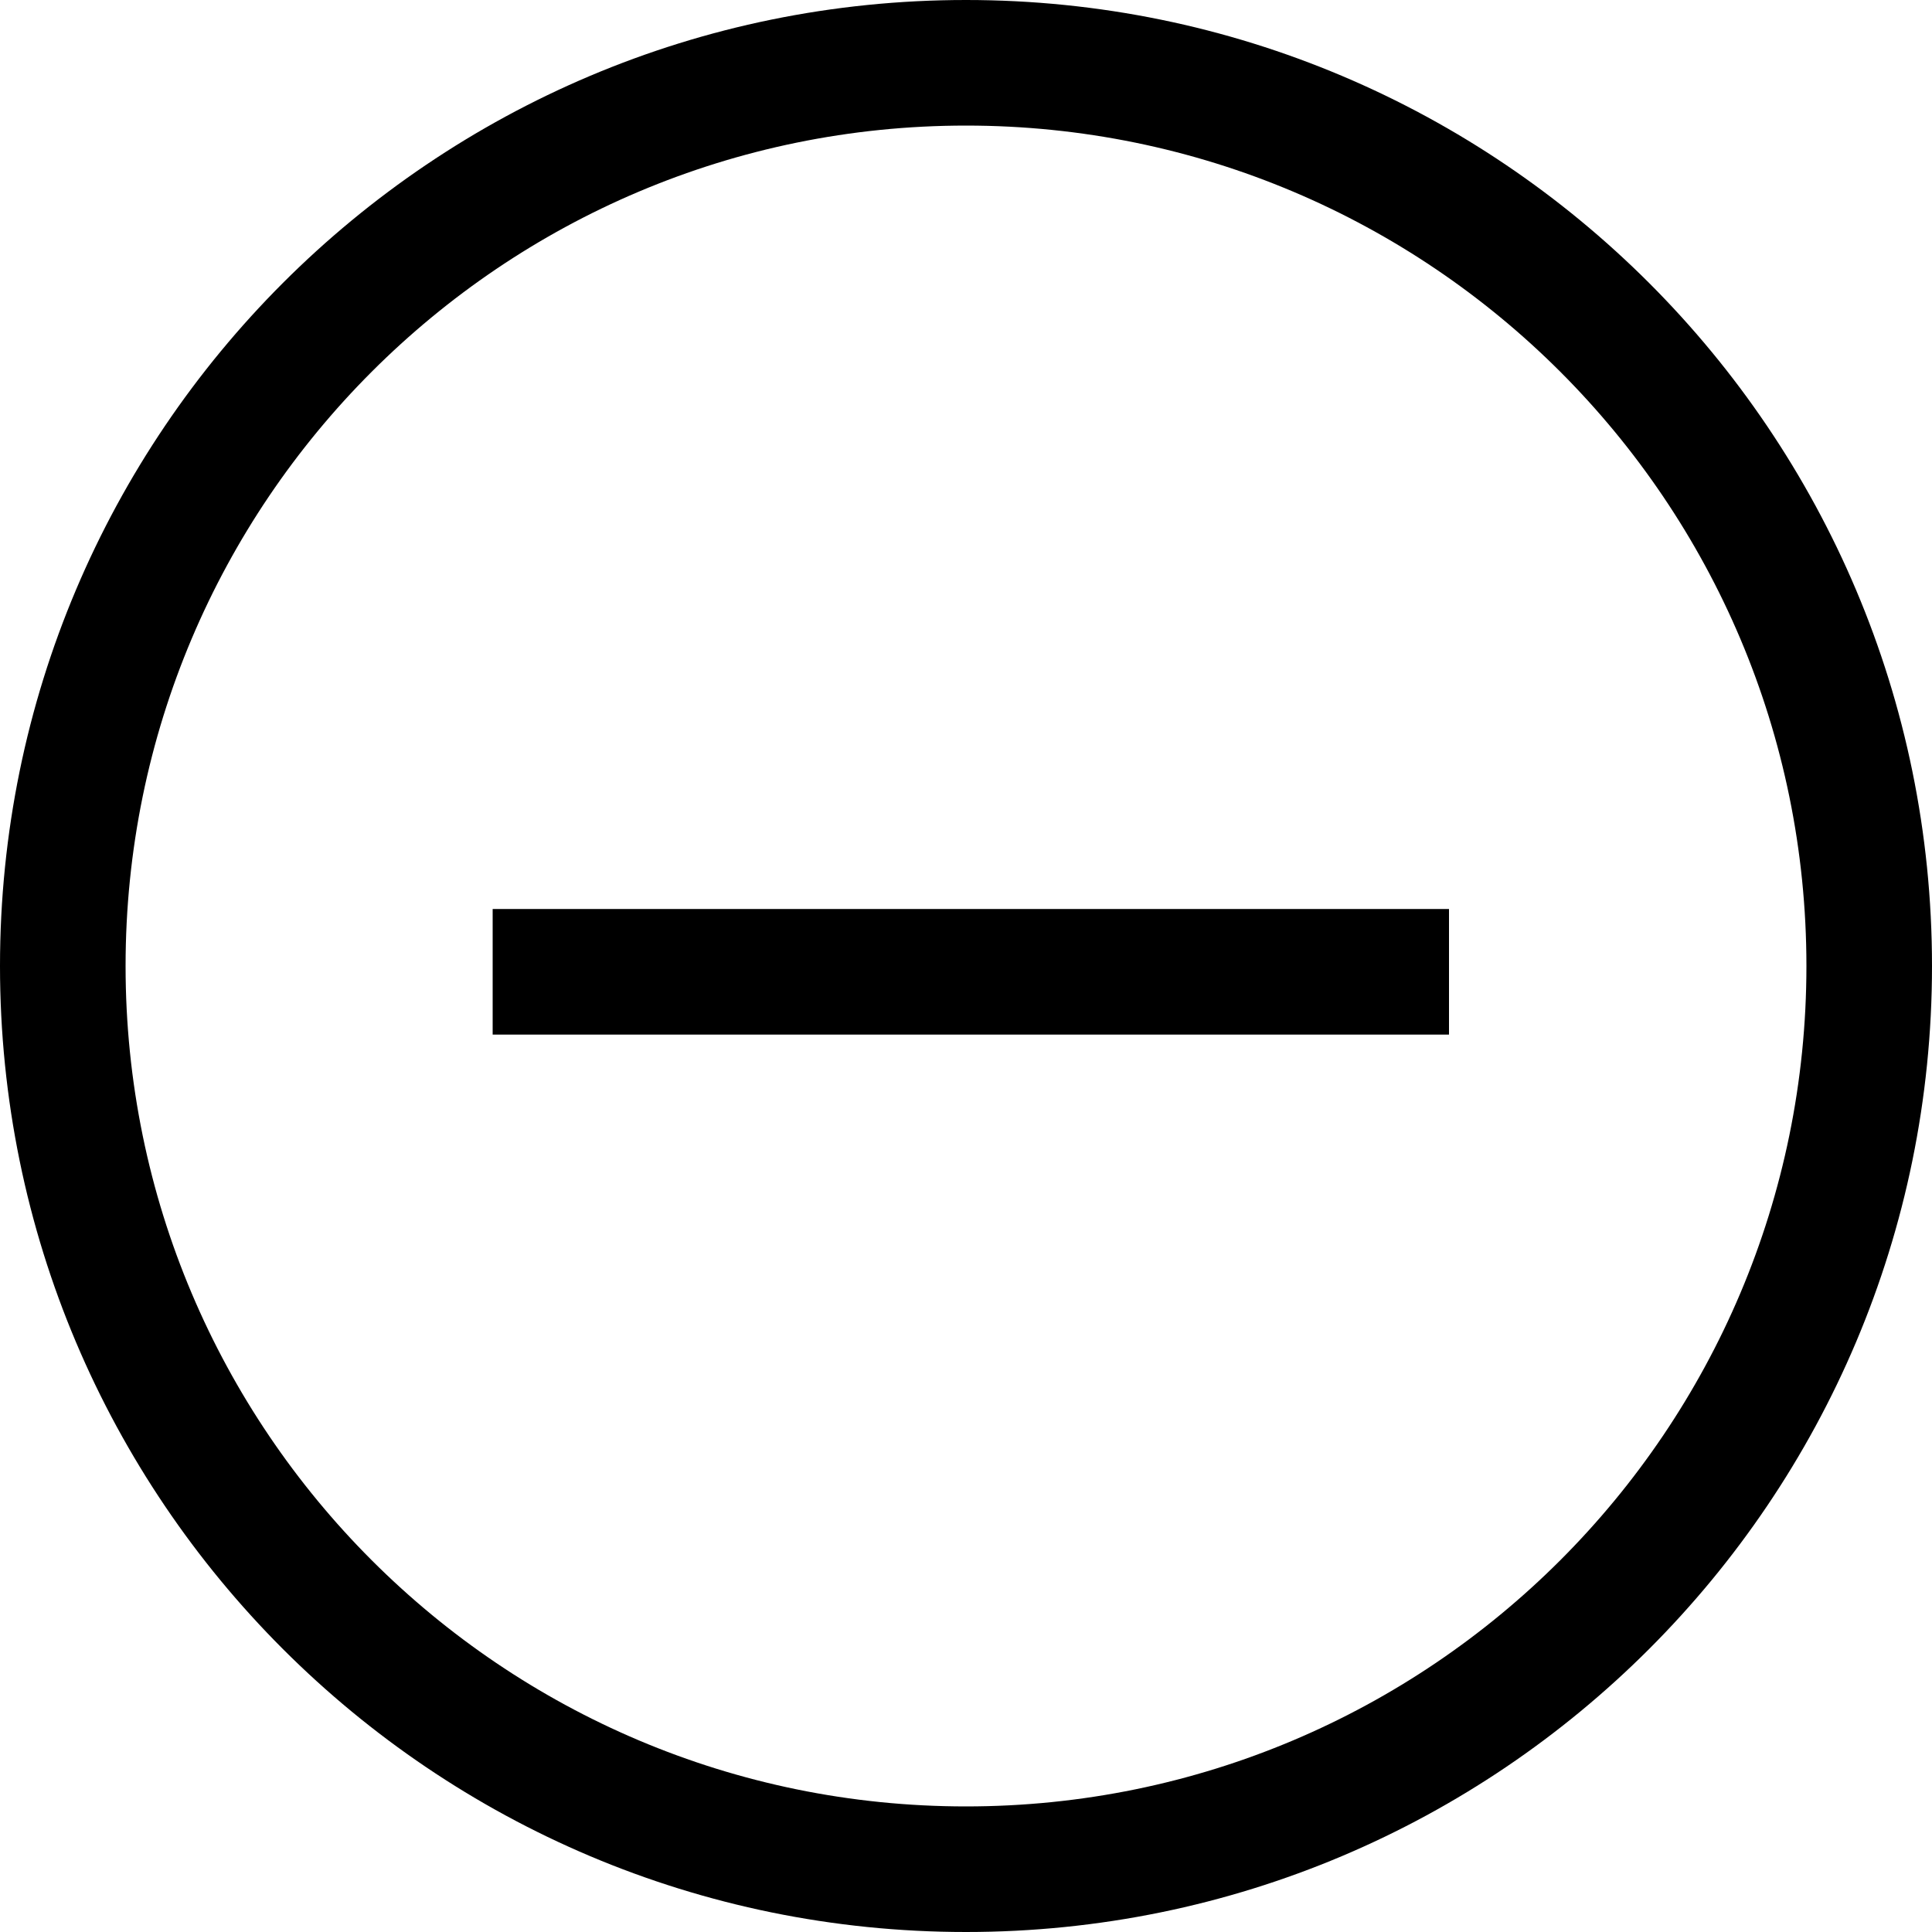
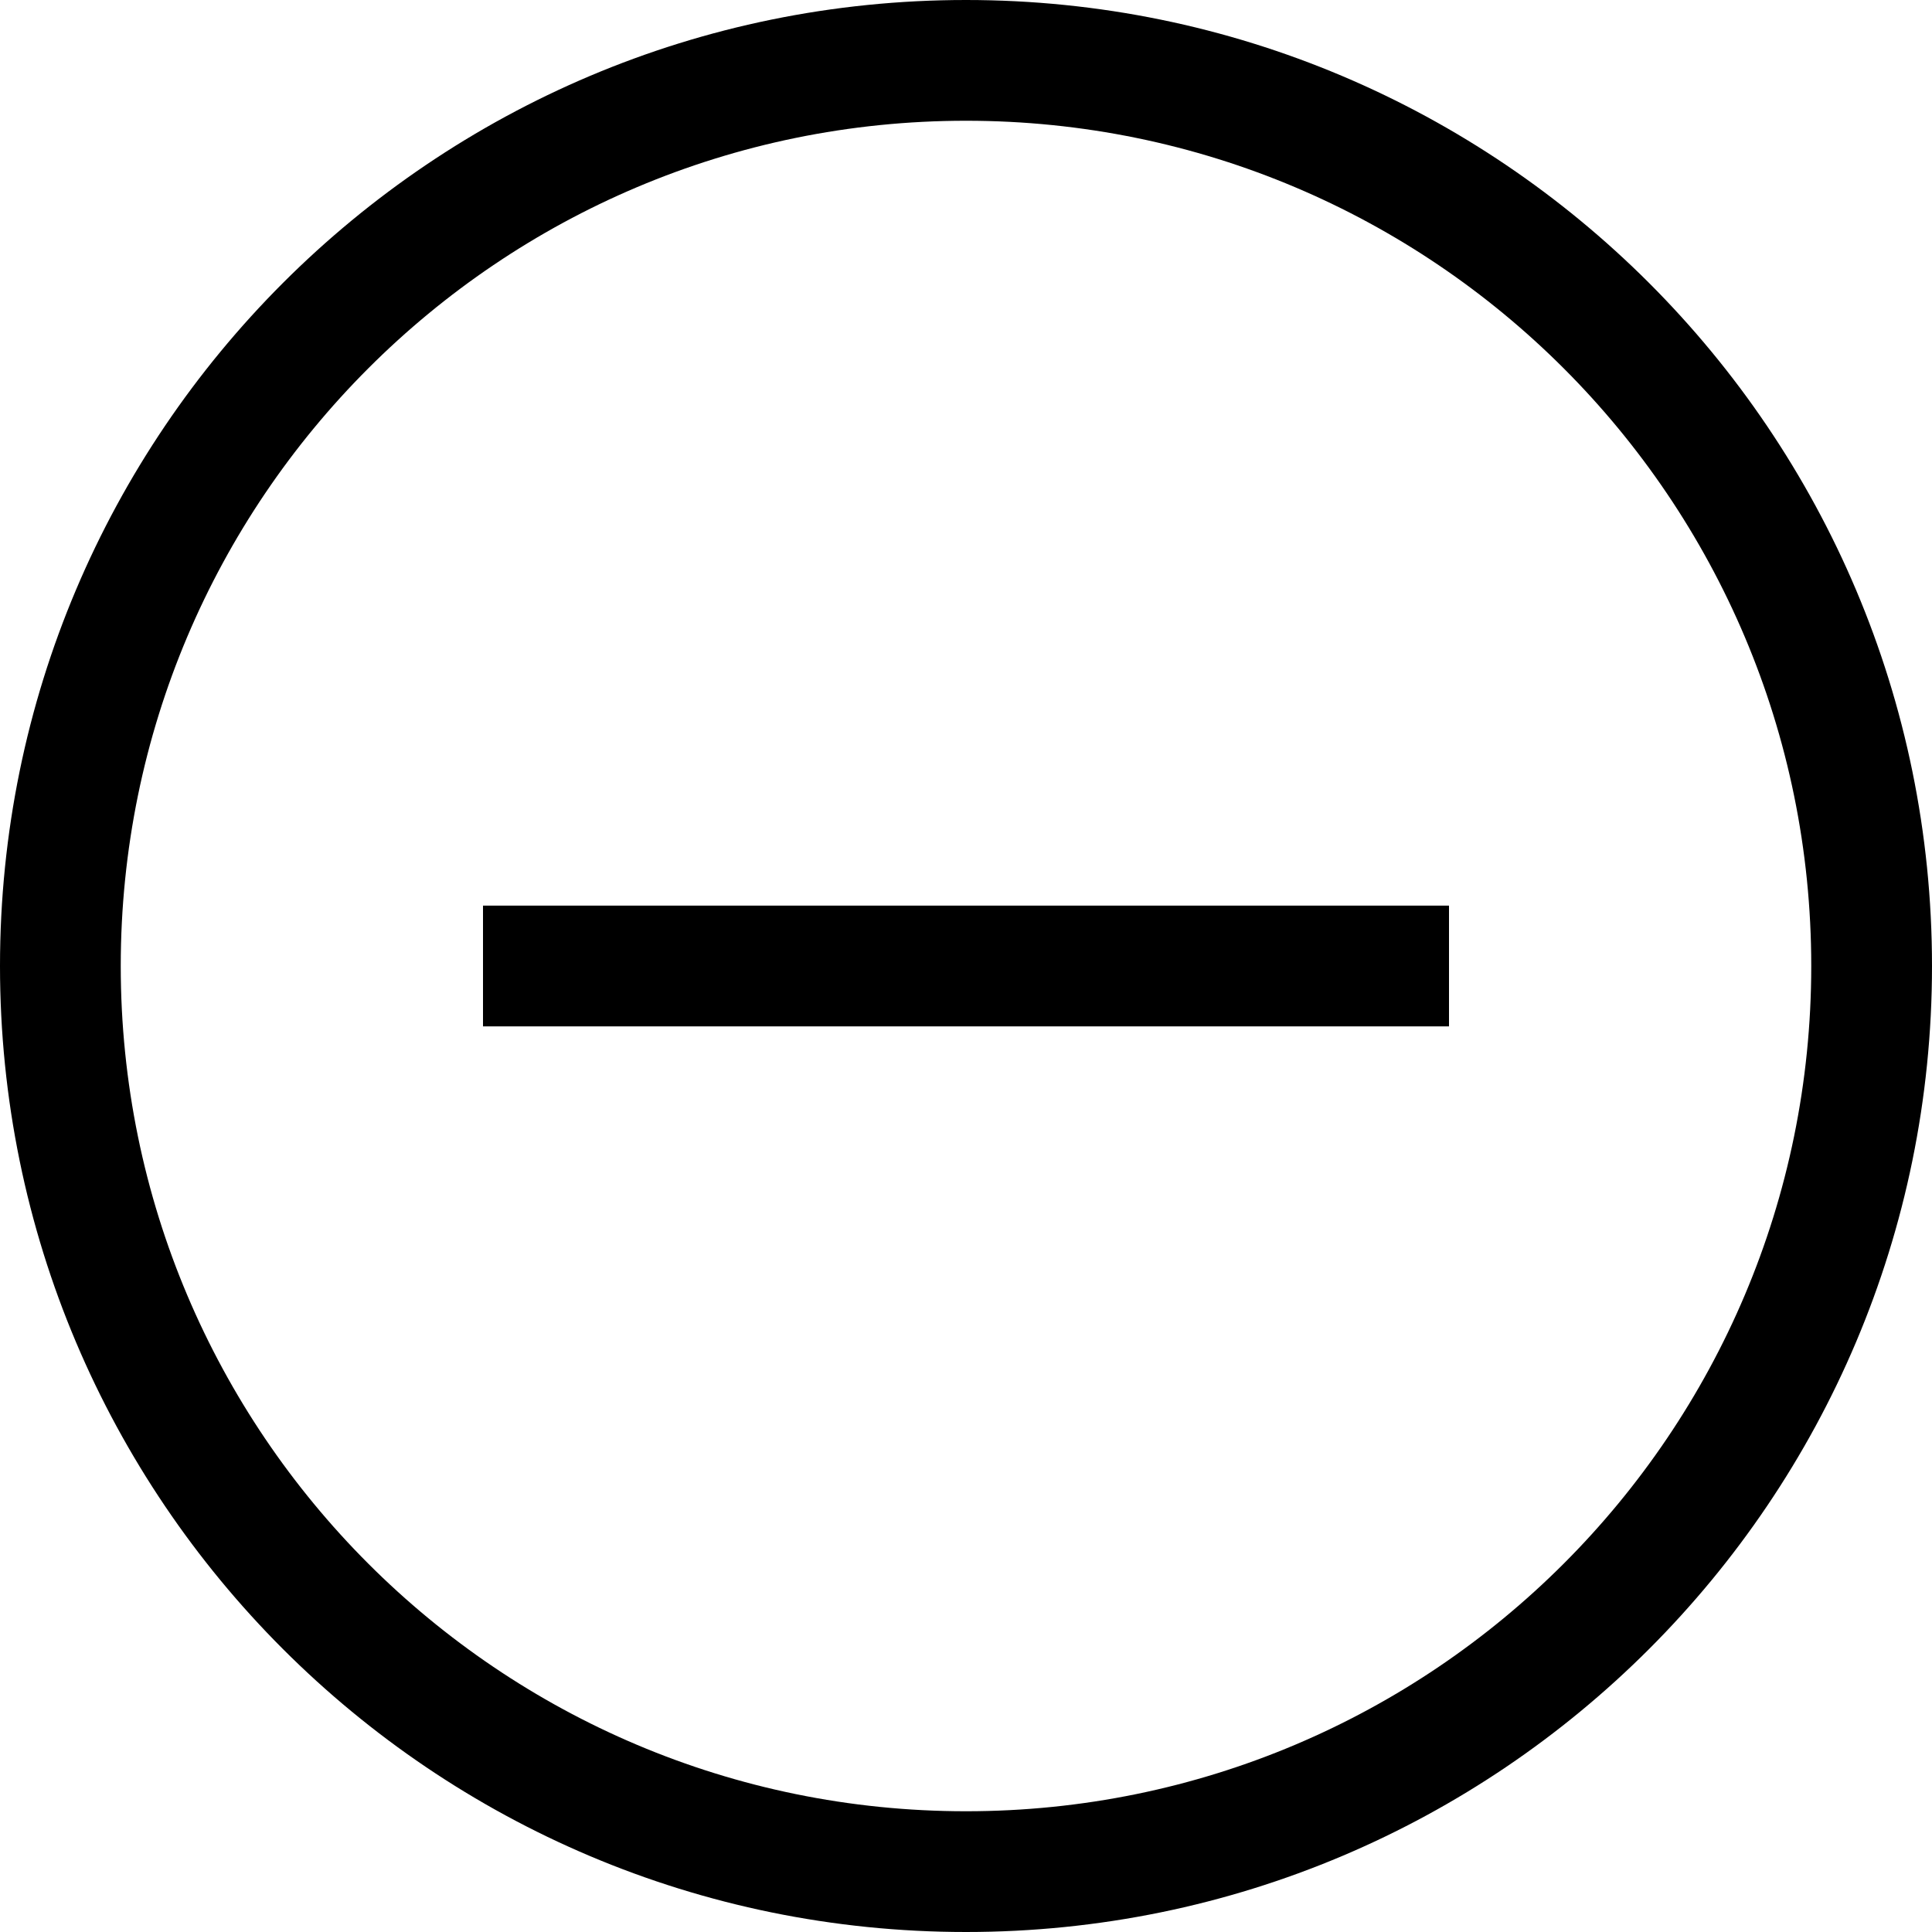
- <svg xmlns="http://www.w3.org/2000/svg" viewBox="0 0 20 20">
-   <path d="M10,0A10,10,0,1,0,20,10,10,10,0,0,0,10,0Zm0,18.7A8.7,8.7,0,1,1,18.7,10,8.7,8.7,0,0,1,10,18.7Z" />
-   <path d="M5.1,9.41H15v1.3H5.1Z" />
+ <svg xmlns="http://www.w3.org/2000/svg" viewBox="0 0 16 16">
+   <path d="M8,16 C3.582,16 0,12.418 0,8 C0,3.582 3.582,0 8,0 C12.418,0 16,3.582 16,8 C16,12.418 12.418,16 8,16 Z M8,15 C11.866,15 15,11.866 15,8 C15,4.134 11.866,1 8,1 C4.134,1 1,4.134 1,8 C1,11.866 4.134,15 8,15 Z M4,8.5 L4,7.5 L12,7.5 L12,8.5 L4,8.5 Z" />
</svg>
